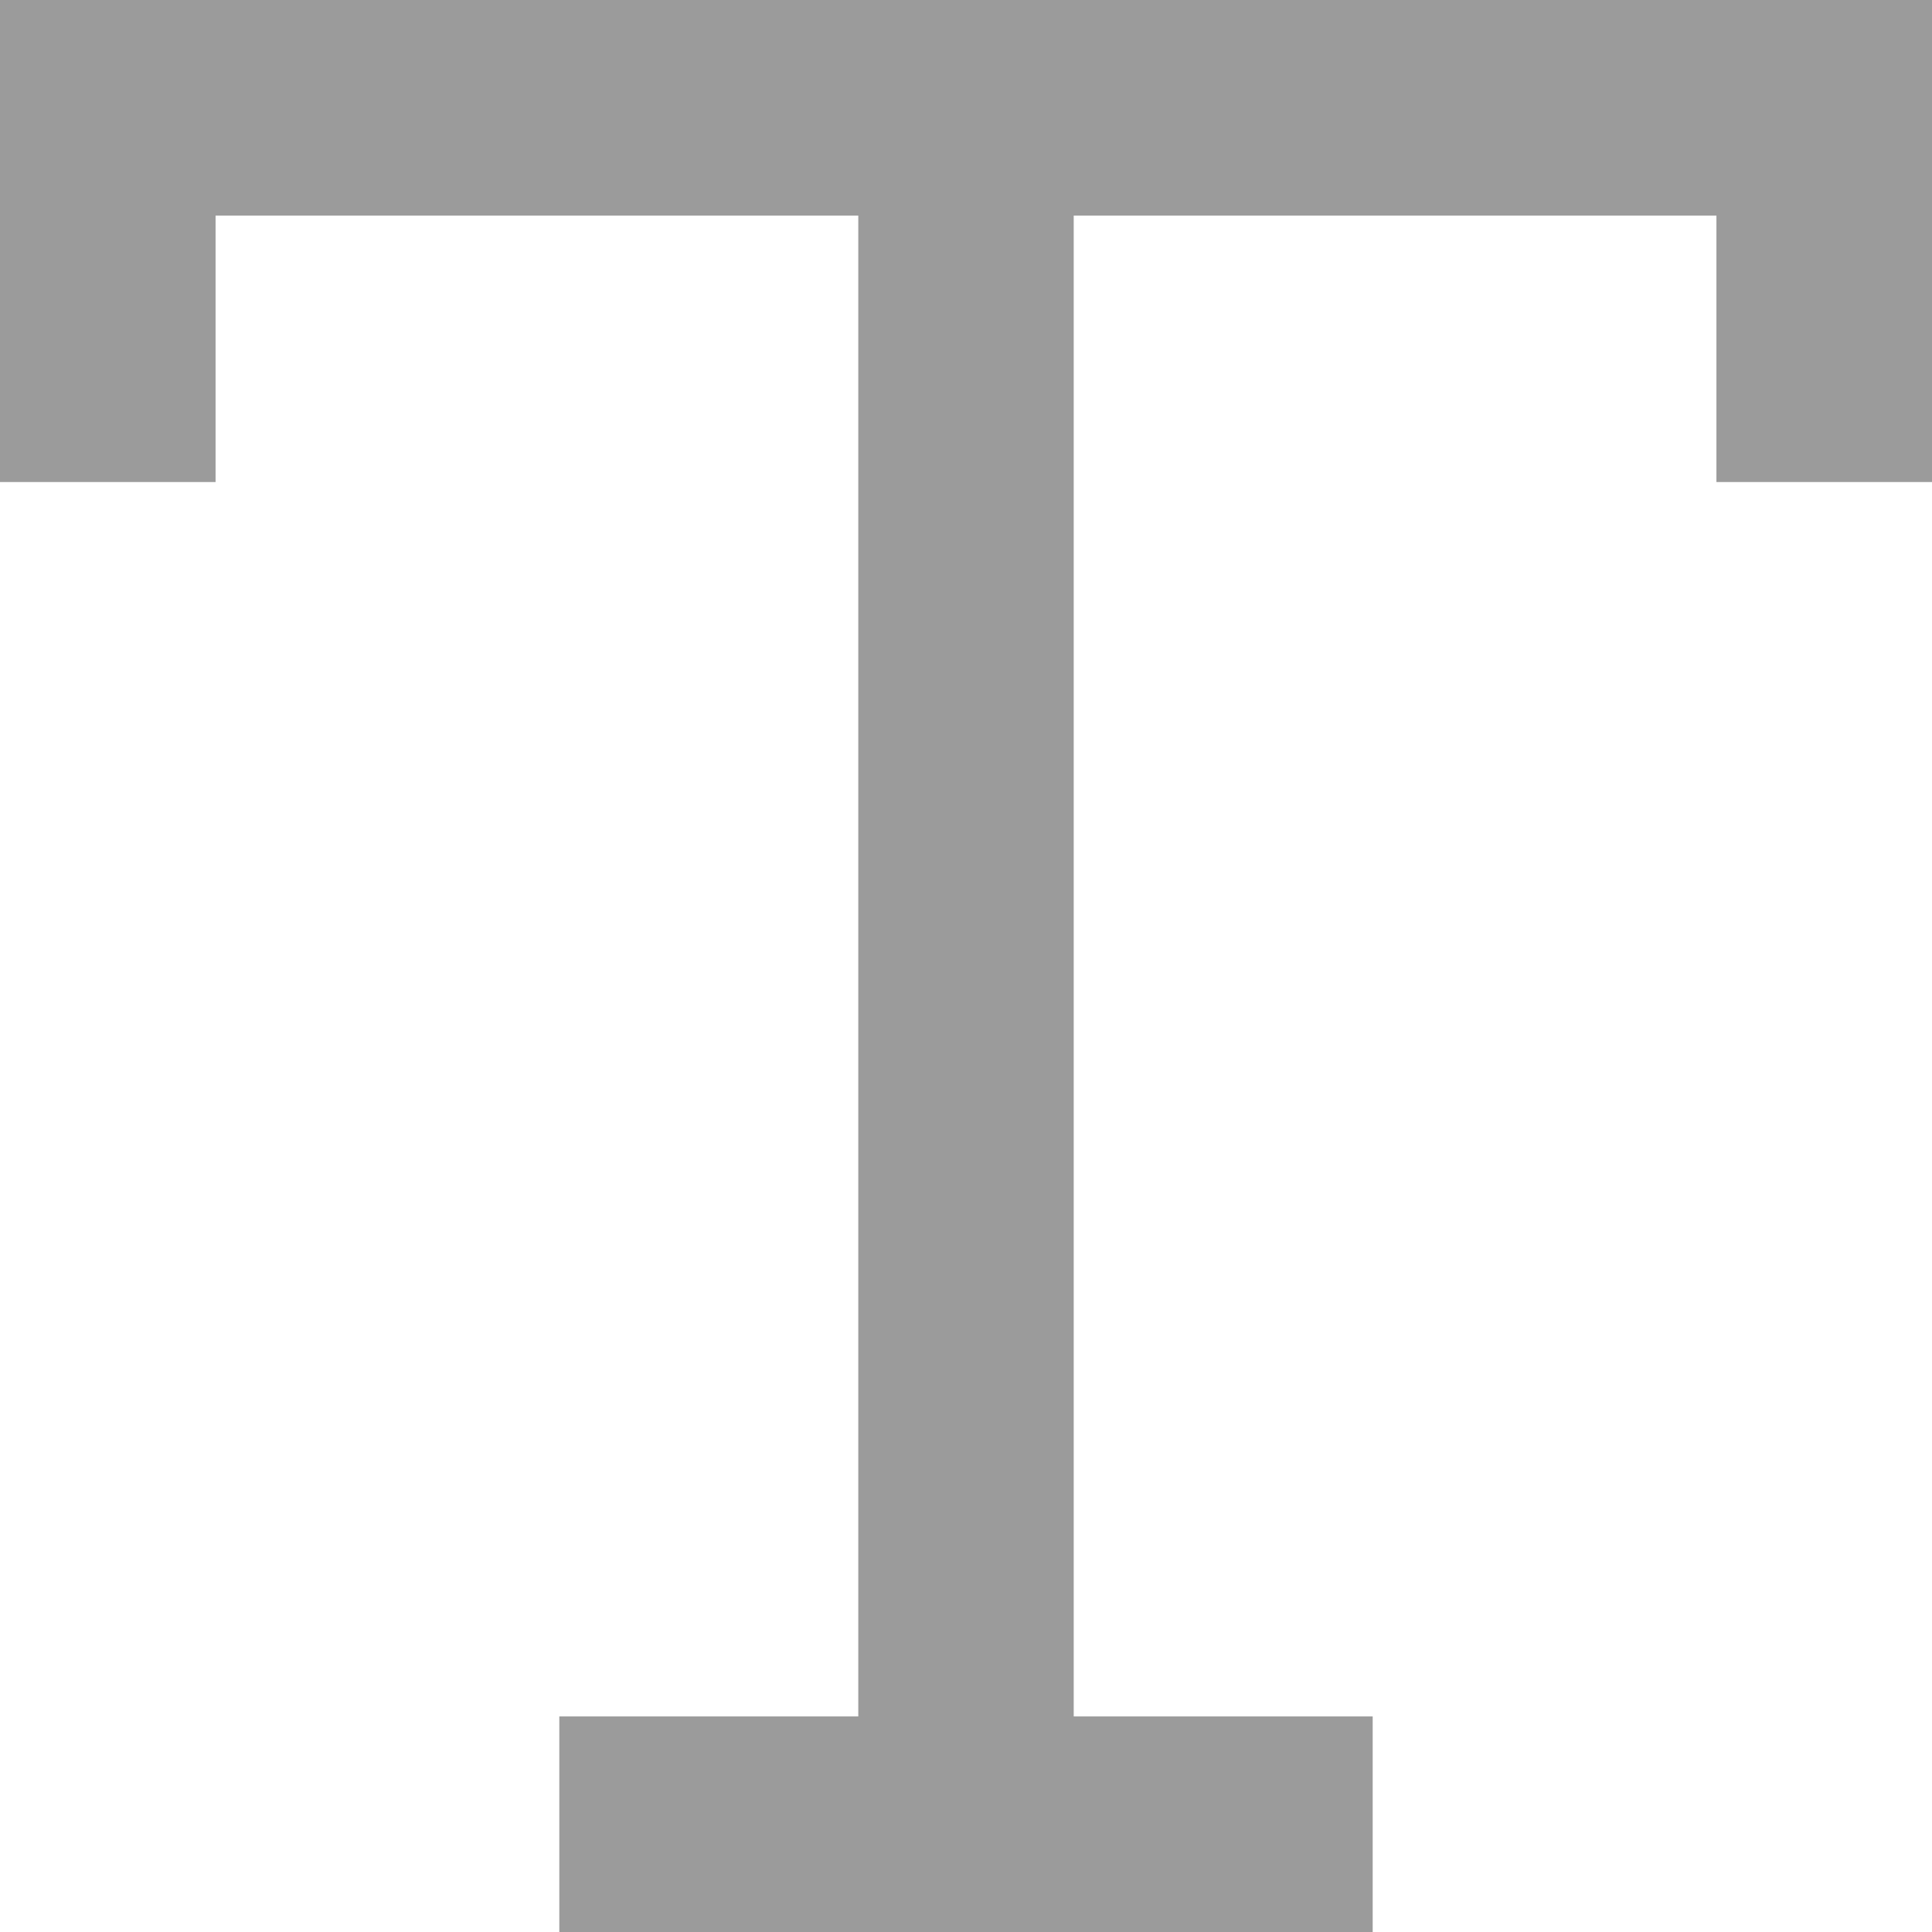
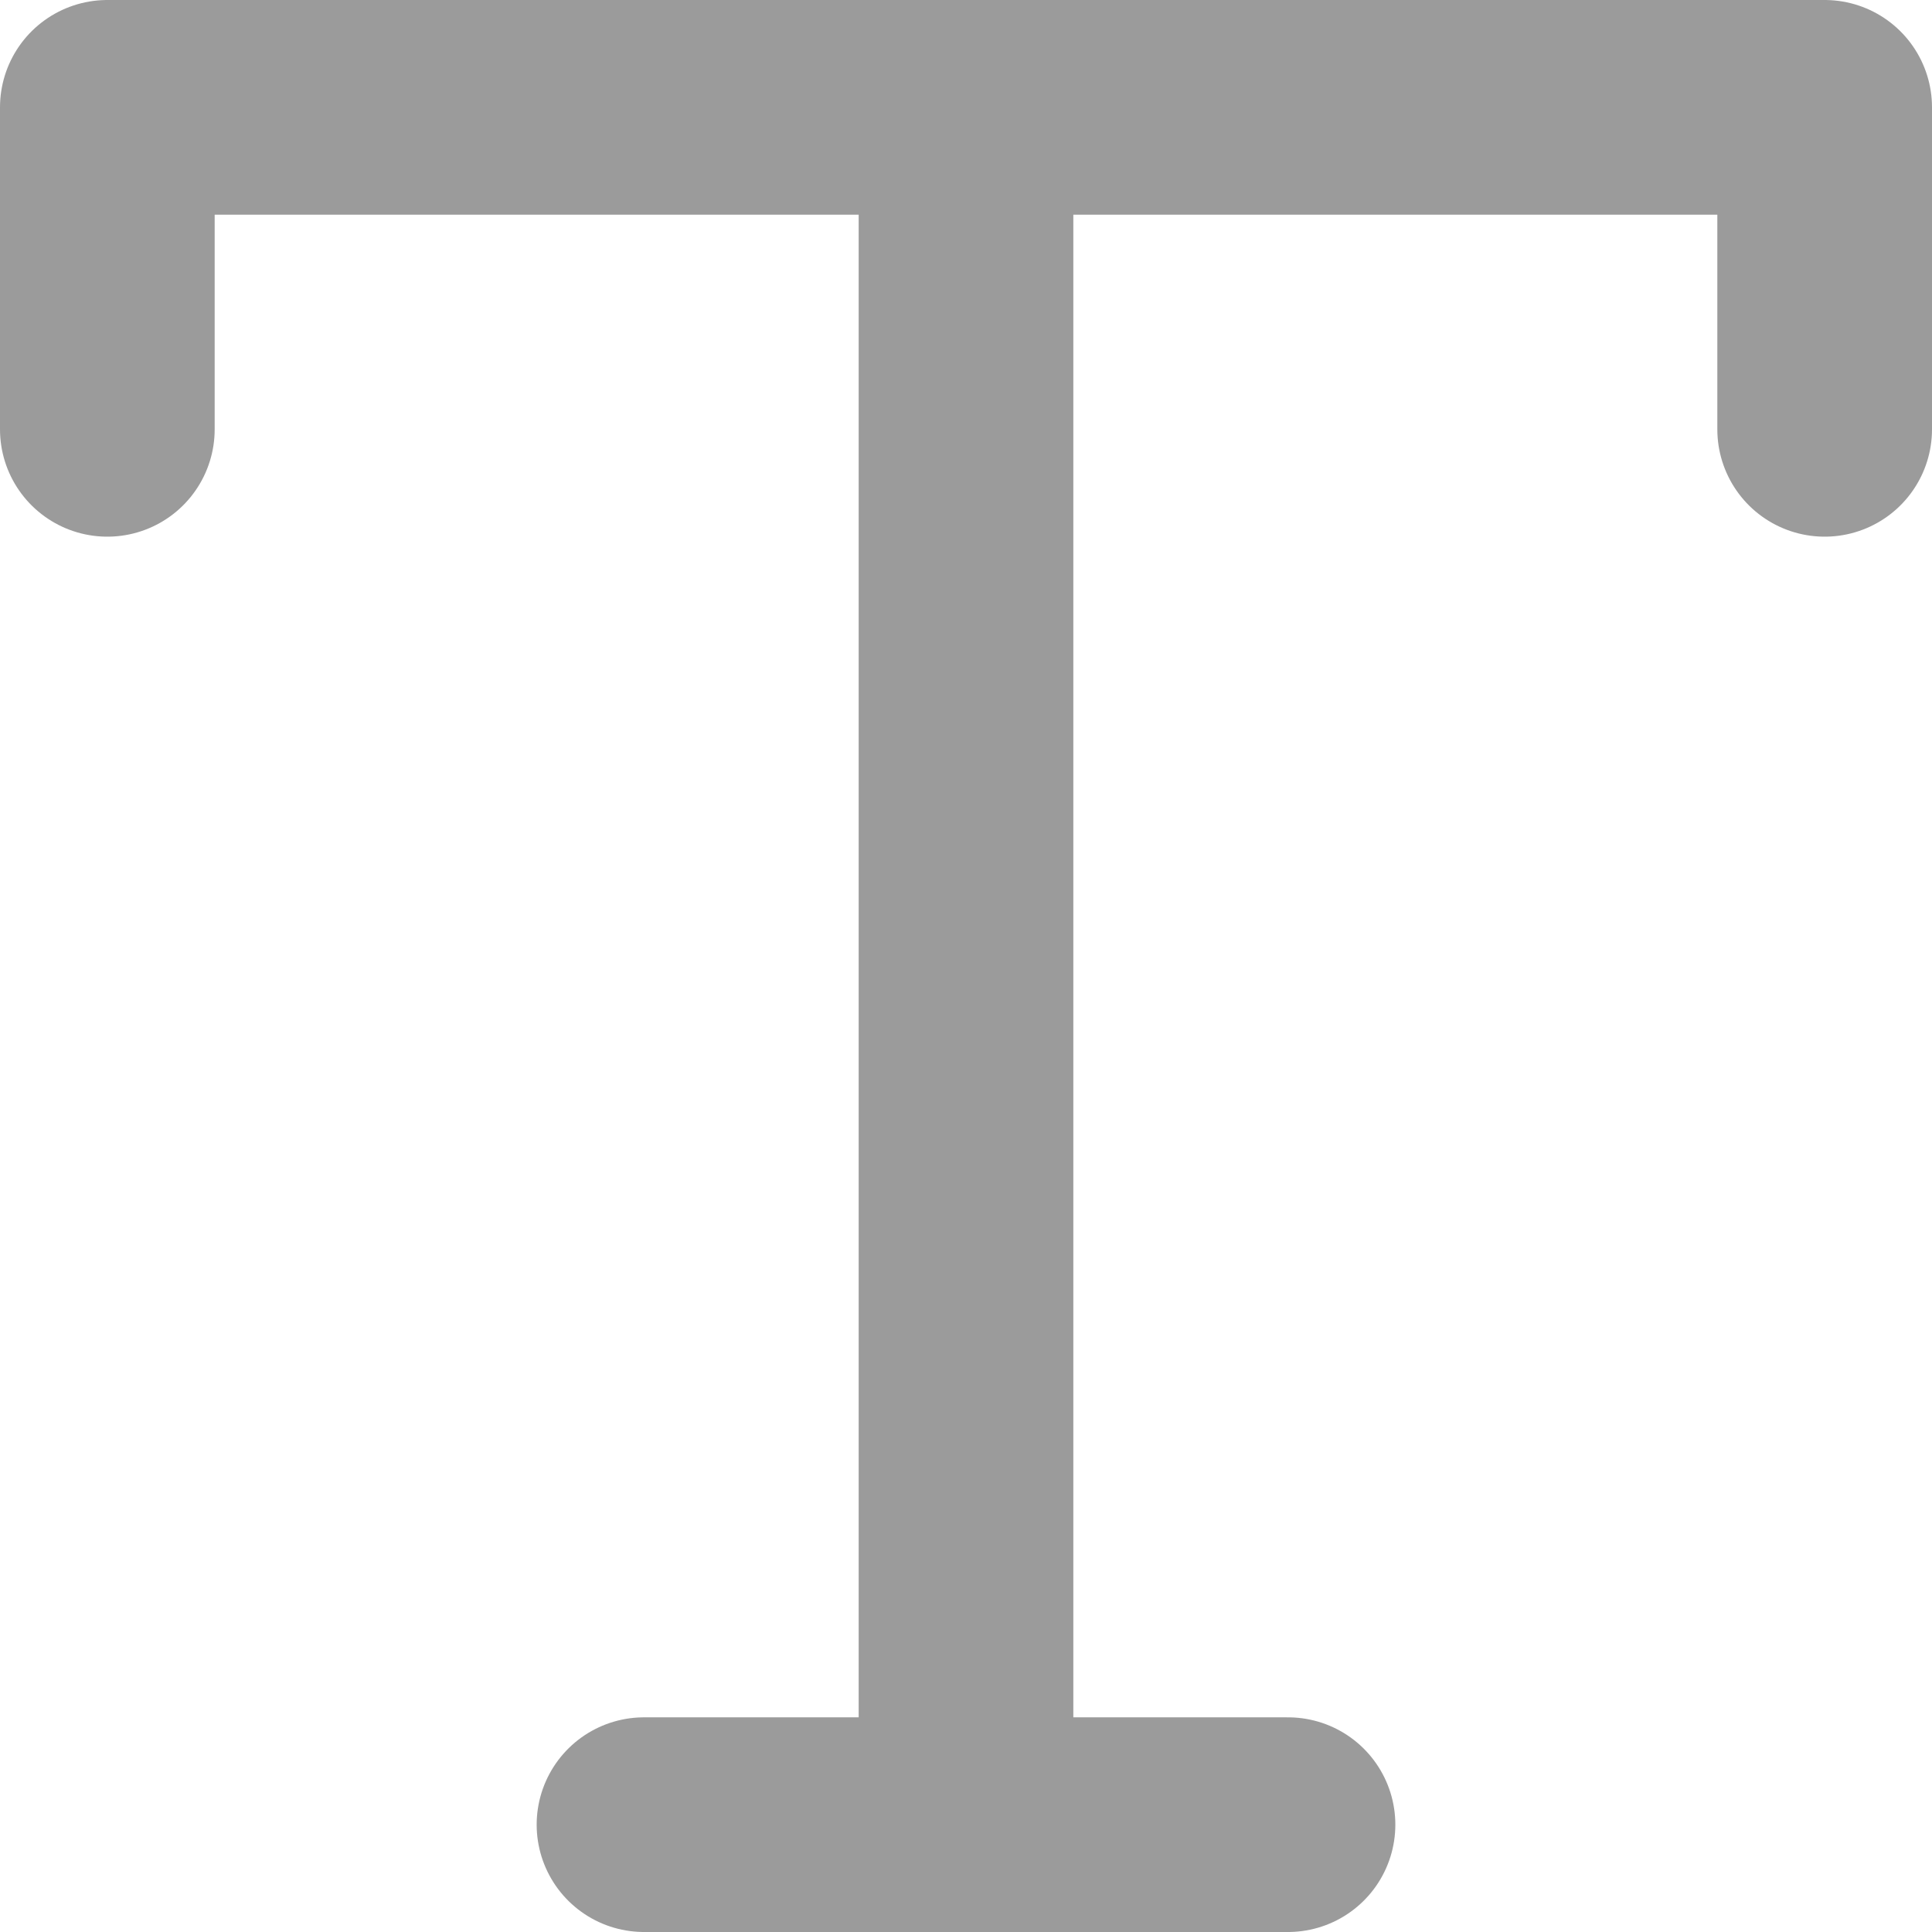
- <svg xmlns="http://www.w3.org/2000/svg" width="12px" height="12px" viewBox="0 0 12 12" version="1.1">
+ <svg xmlns="http://www.w3.org/2000/svg" width="18px" height="18px" viewBox="0 0 18 18" version="1.1">
  <defs />
-   <g id="Symbols" stroke="none" stroke-width="1" fill="none" fill-rule="evenodd">
-     <g id="SIDE-MENU-2" transform="translate(-74, -642)" fill="#9B9B9B" fill-rule="nonzero">
-       <g id="SIDE-MENU">
-         <g id="Group-5" transform="translate(74, 642)">
-           <polygon id="Shape" points="0 0 0 2.994 1.339 2.994 1.339 1.339 5.331 1.339 5.331 10.661 3.474 10.661 3.474 12 8.526 12 8.526 10.661 6.669 10.661 6.669 1.339 10.661 1.339 10.661 2.994 12 2.994 12 0" />
+   <g id="light-web" stroke="none" stroke-width="1" fill="none" fill-rule="evenodd" stroke-linecap="round" stroke-linejoin="round">
+     <g id="Home-Render-Selected" transform="translate(-1003, -765)" stroke="#9B9B9B" stroke-width="2">
+       <g id="Group-7" transform="translate(320, 158)">
+         <g id="Group-11" transform="translate(668, 592)">
+           <g id="type" transform="translate(16, 16)">
+             <polyline id="Shape" points="0 3 0 0 16 0 16 3" />
+             <path d="M5,16 L11,16" id="Shape" />
+             <path d="M8,0 L8,16" id="Shape" />
+           </g>
        </g>
      </g>
    </g>
  </g>
</svg>
